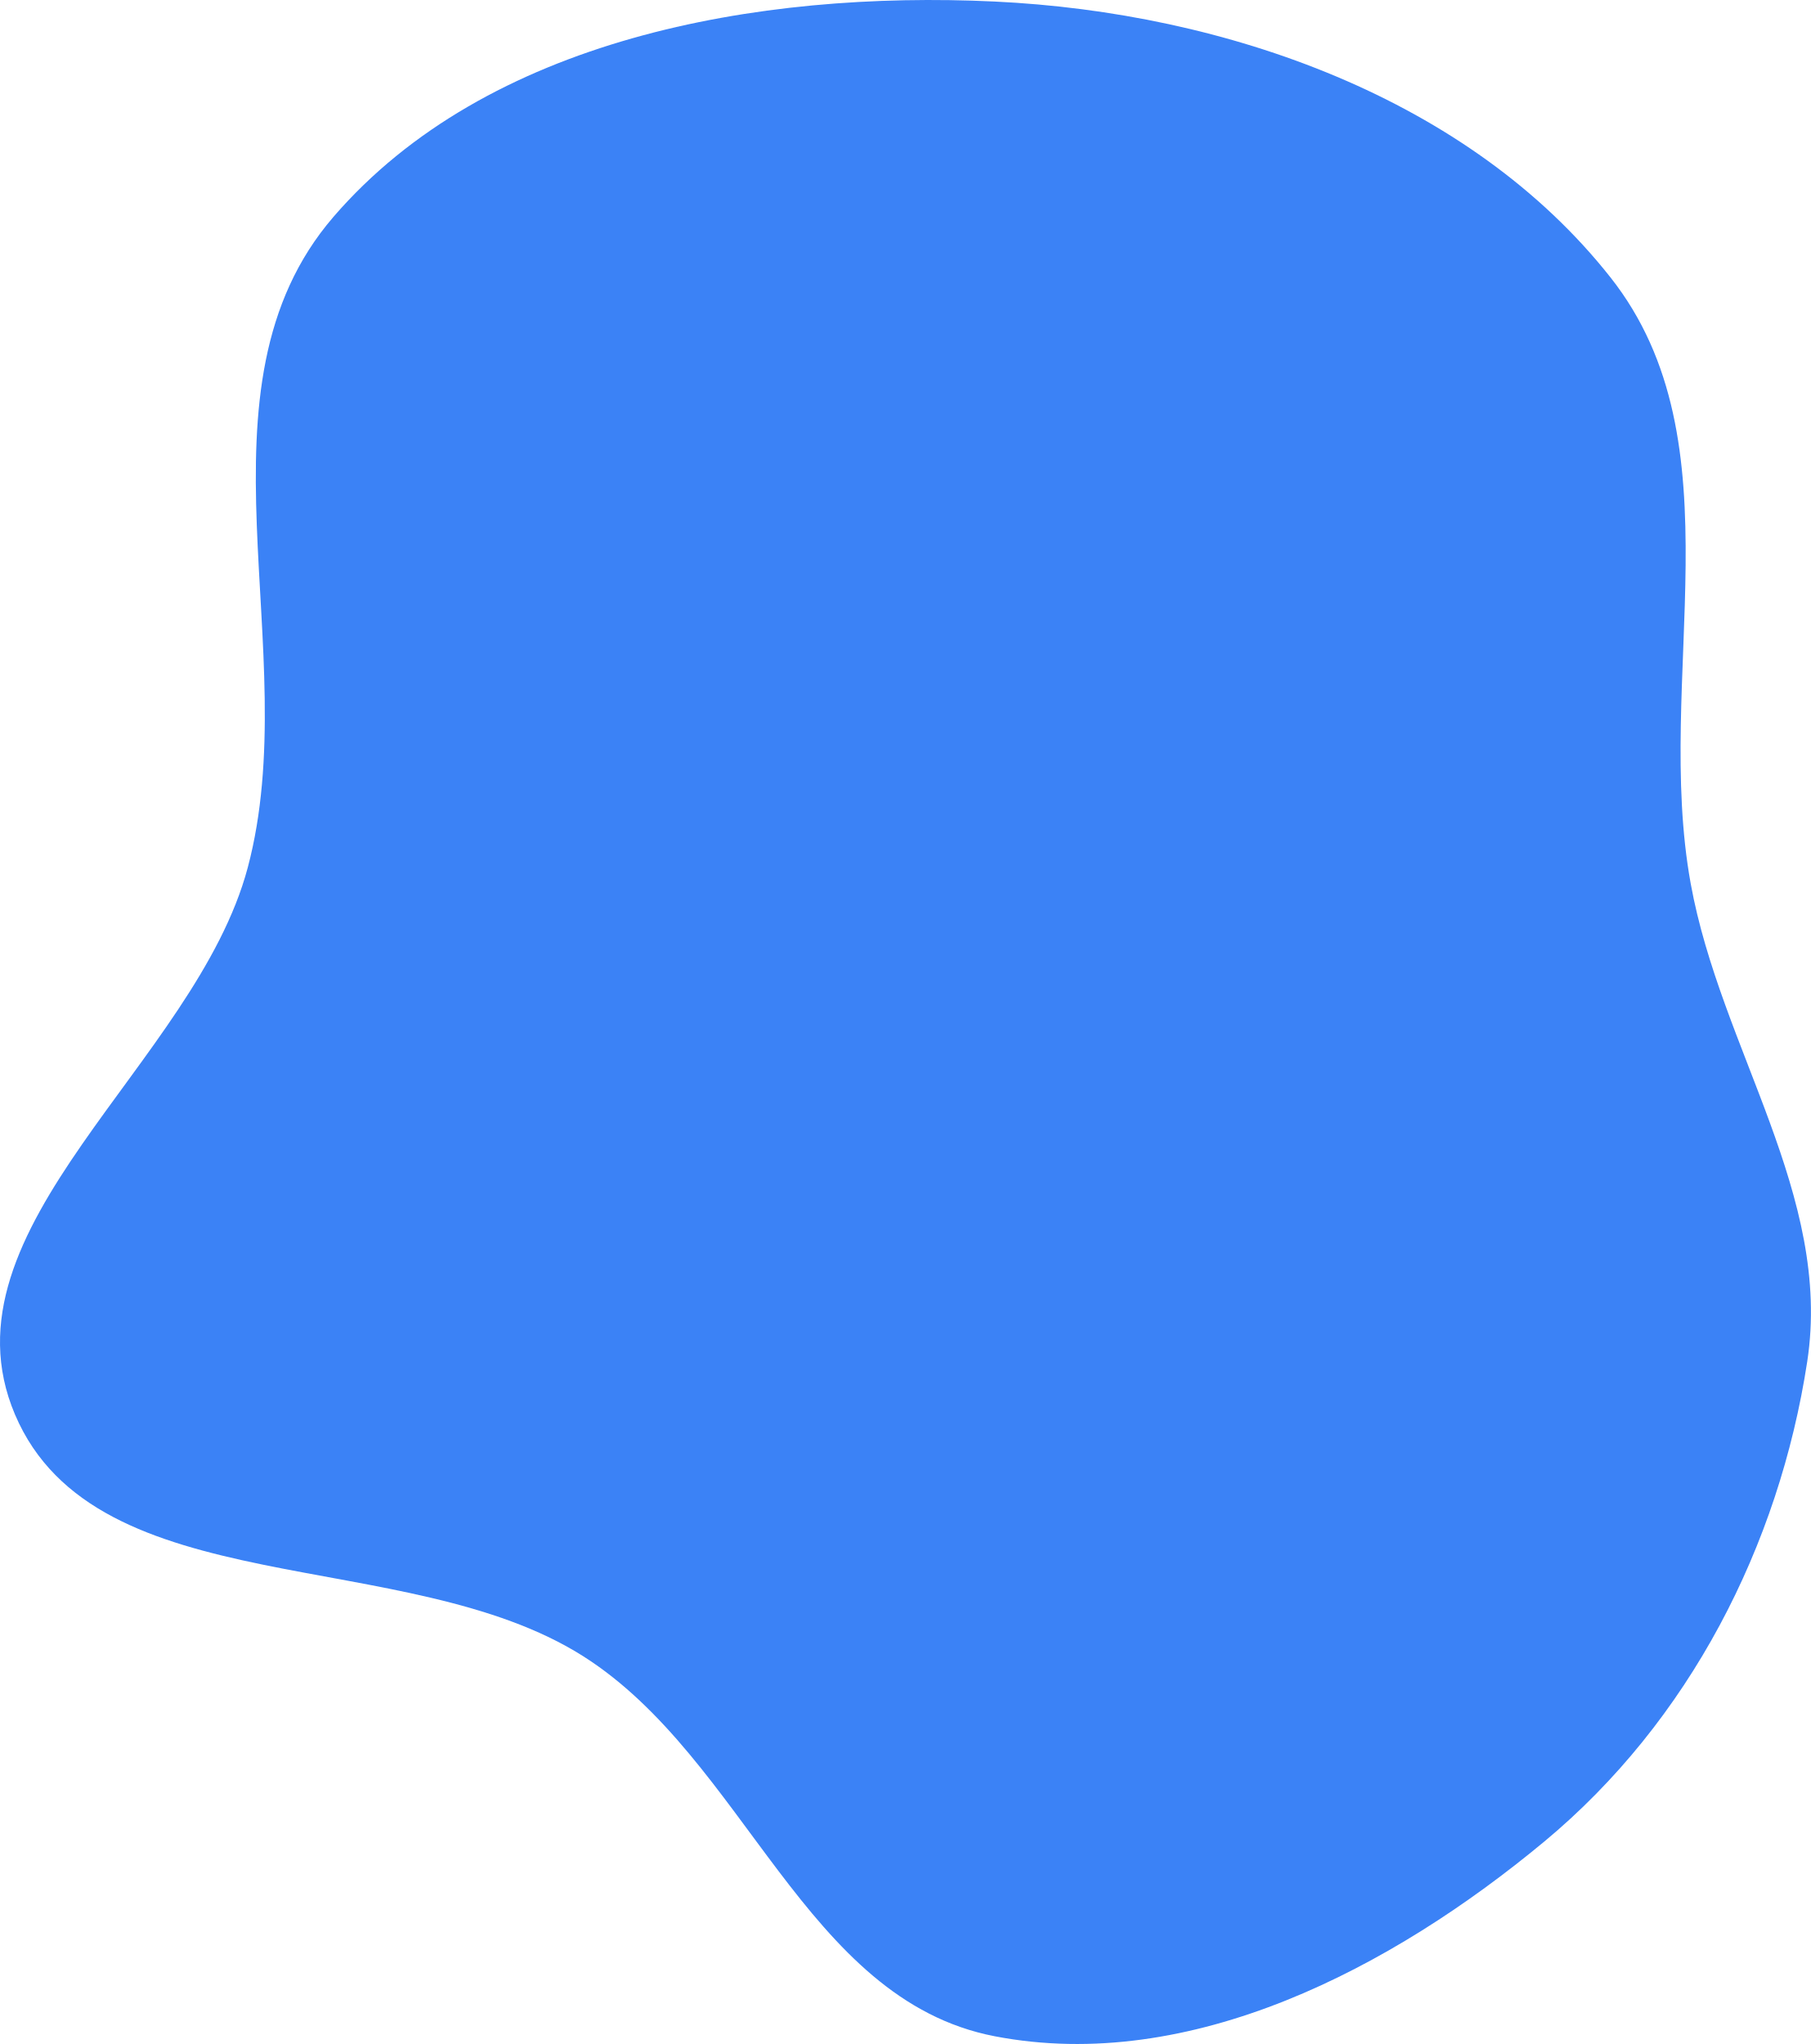
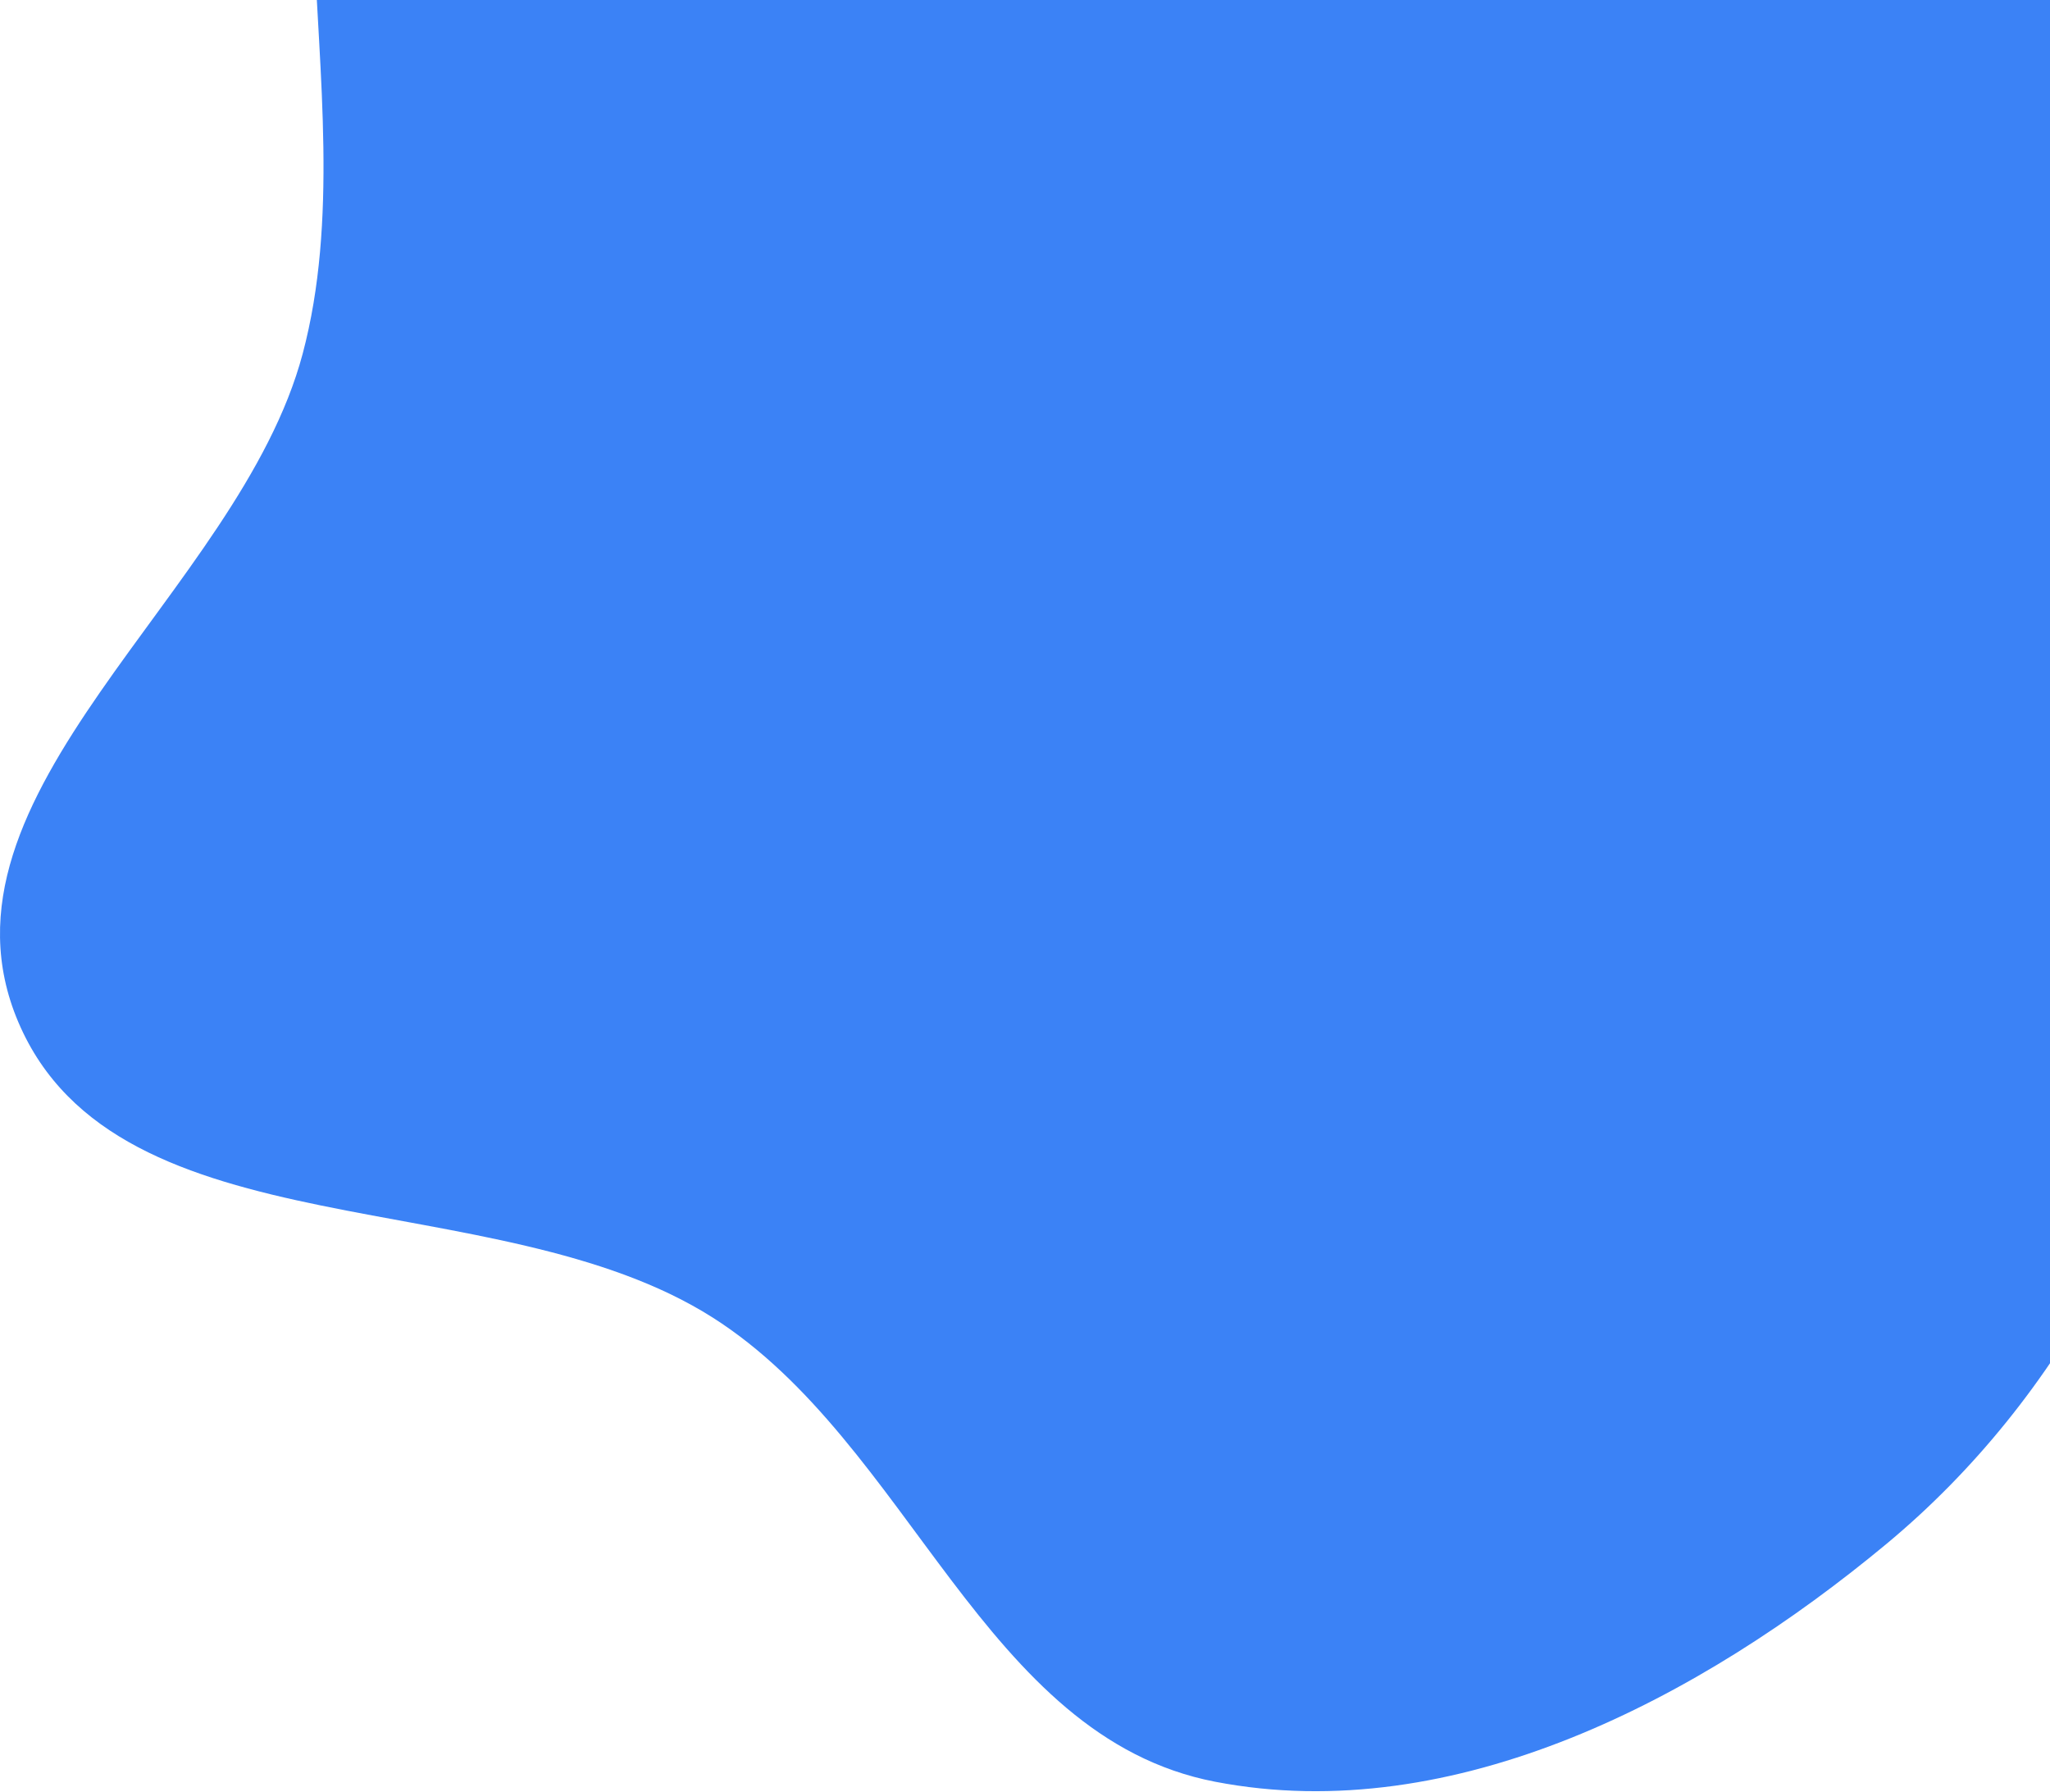
- <svg xmlns="http://www.w3.org/2000/svg" width="777" height="877" viewBox="0 0 777 877" fill="none">
-   <path fill-rule="evenodd" clip-rule="evenodd" d="M426.755 0.661C526.01 5.377 630.416 42.263 691.019 119.058C747.053 190.064 709.403 290.888 725.408 379.114C738.276 450.044 786.302 512.961 775.404 584.204C763.332 663.132 724.842 738.453 662.532 790.186C597.271 844.368 510.835 889.895 426.755 873.671C345.261 857.947 319.875 754.823 250.249 710.635C174.069 662.287 41.253 688.785 6.431 606.913C-27.682 526.71 83.957 456.257 106.308 372.209C131.067 279.108 79.608 166.633 143.094 93.024C208.865 16.764 324.689 -4.189 426.755 0.661Z" fill="#3B82F6" />
+ <svg xmlns="http://www.w3.org/2000/svg" width="720" height="629" viewBox="0 0 720 629" fill="none">
+   <path fill-rule="evenodd" clip-rule="evenodd" d="M426.755 -247.339C526.01 -242.623 630.416 -205.737 691.019 -128.942C747.053 -57.936 709.403 42.888 725.408 131.114C738.276 202.044 786.302 264.961 775.404 336.204C763.332 415.132 724.842 490.452 662.532 542.186C597.271 596.368 510.835 641.895 426.755 625.671C345.261 609.947 319.875 506.823 250.249 462.635C174.069 414.287 41.253 440.785 6.431 358.913C-27.682 278.71 83.957 208.257 106.308 124.209C131.067 31.108 79.608 -81.367 143.094 -154.976C208.865 -231.236 324.689 -252.189 426.755 -247.339Z" fill="#3B82F6" />
</svg>
